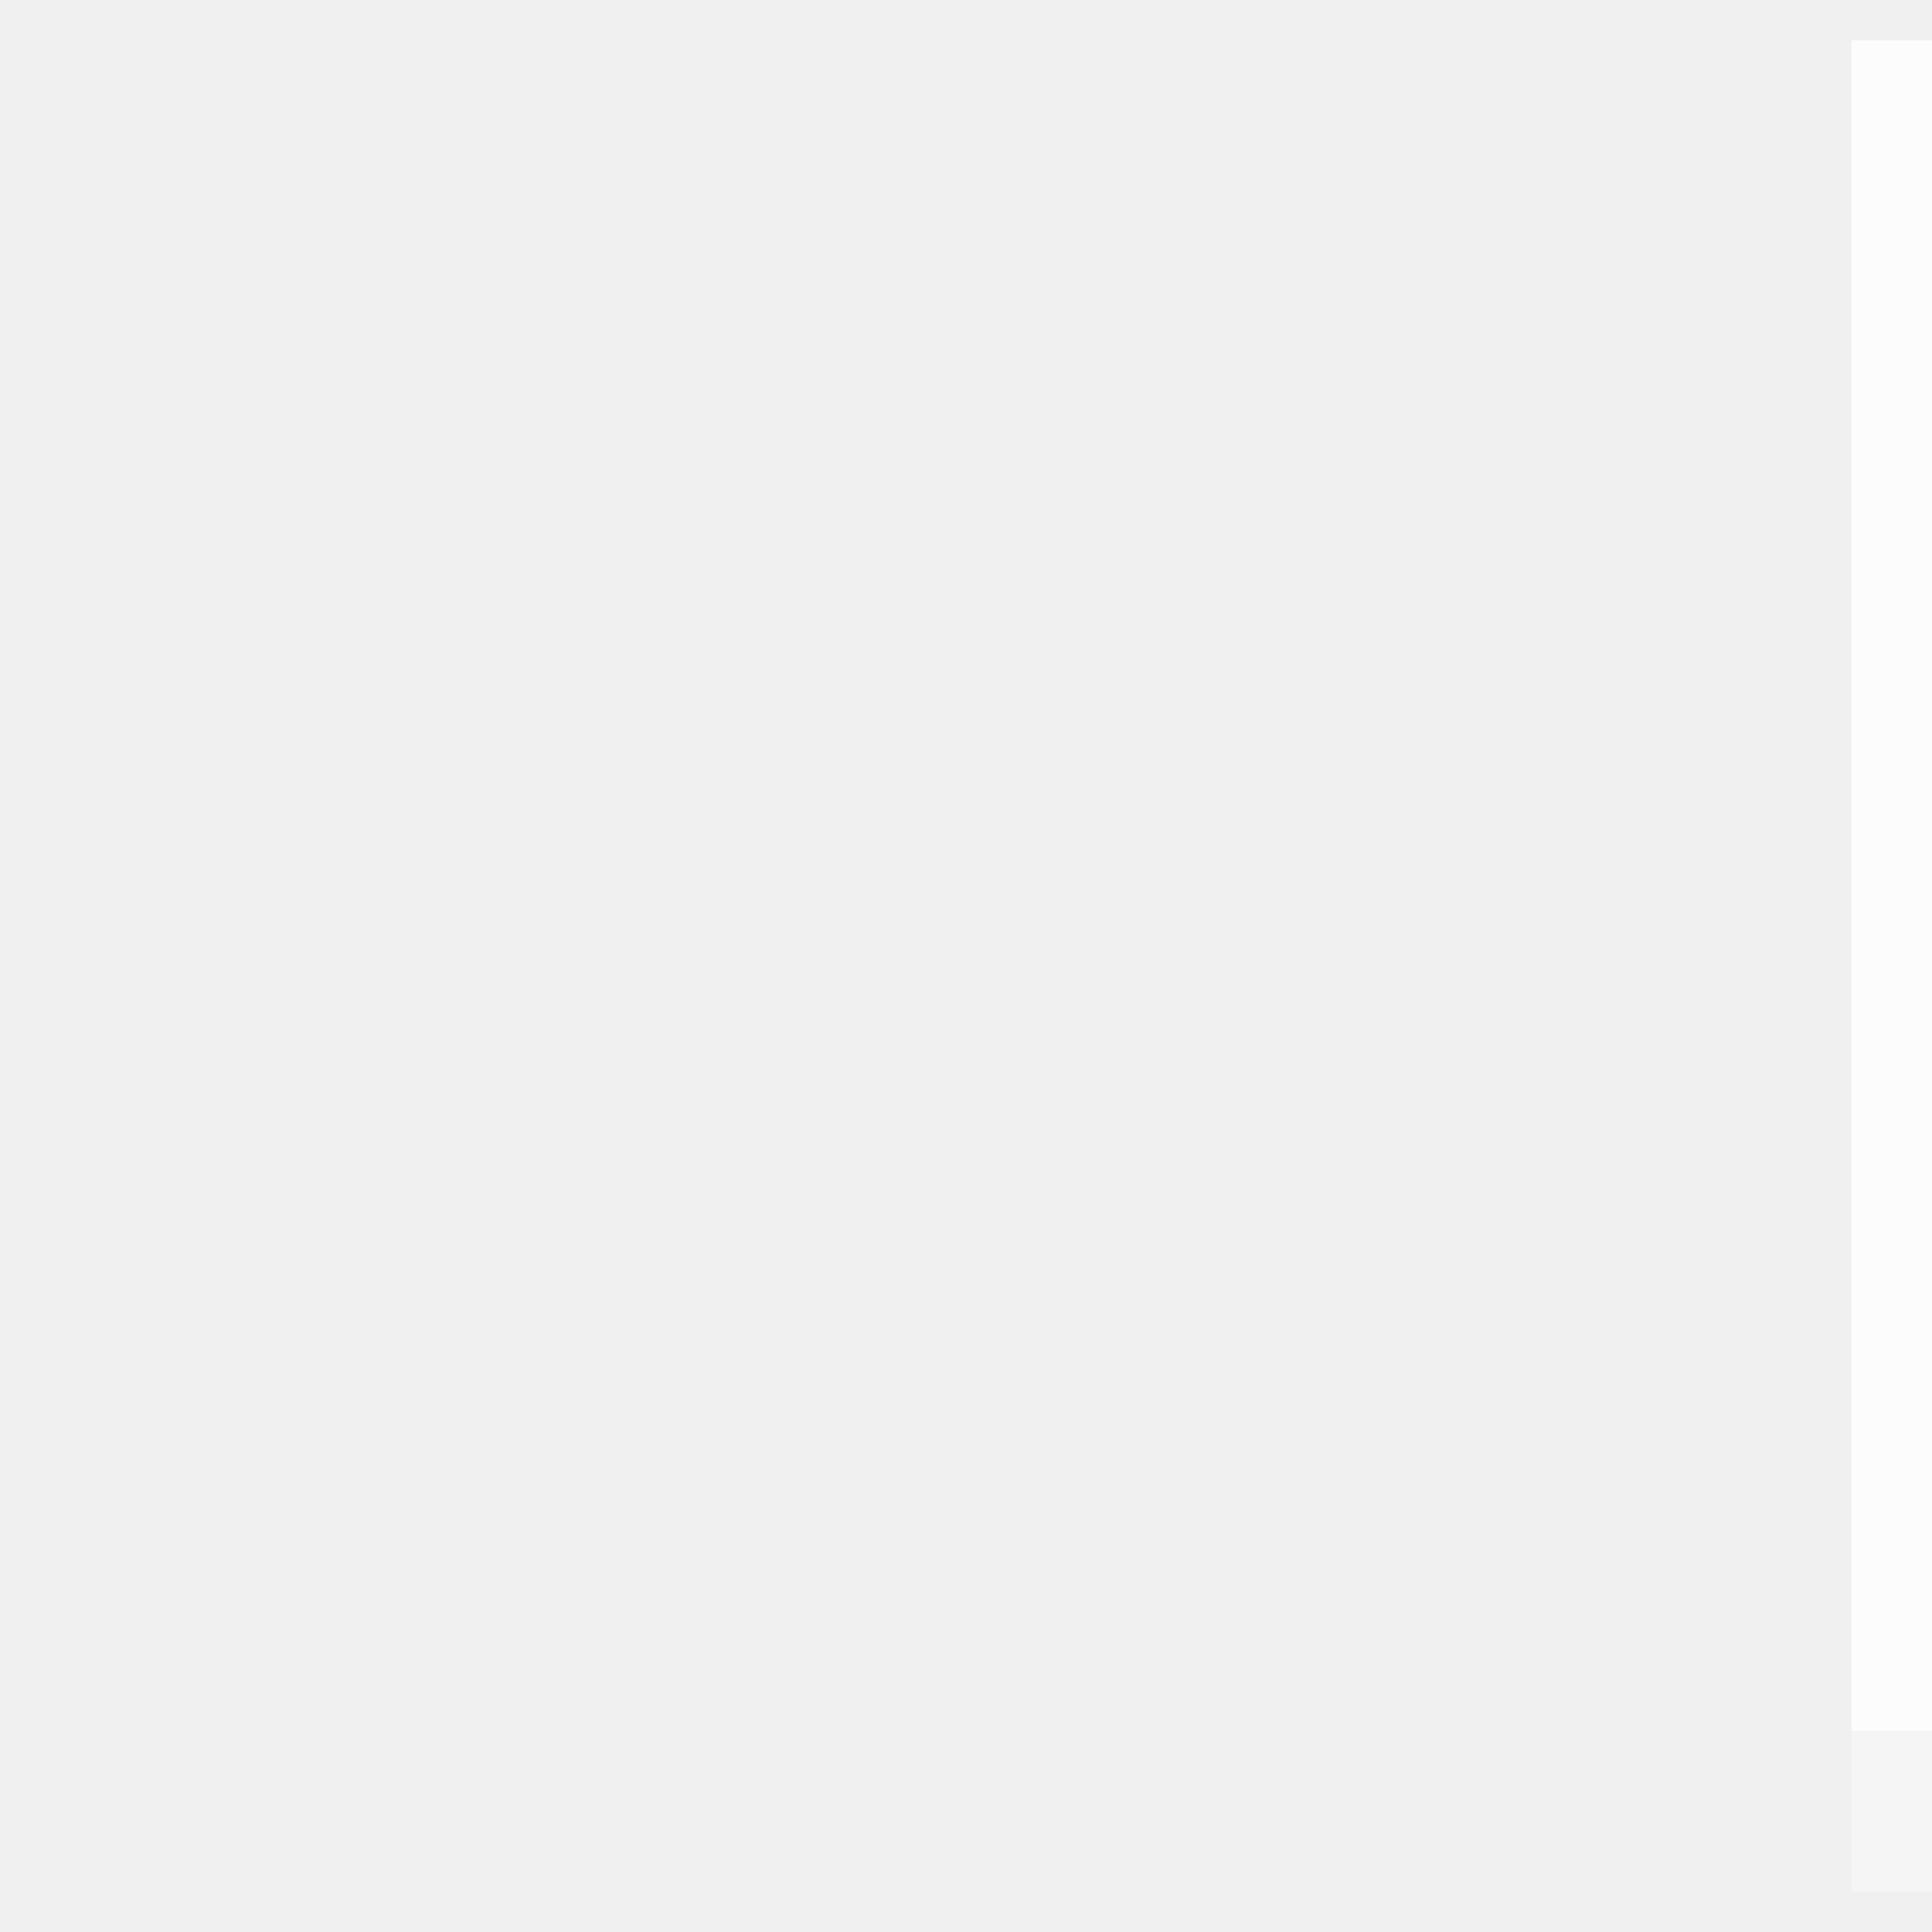
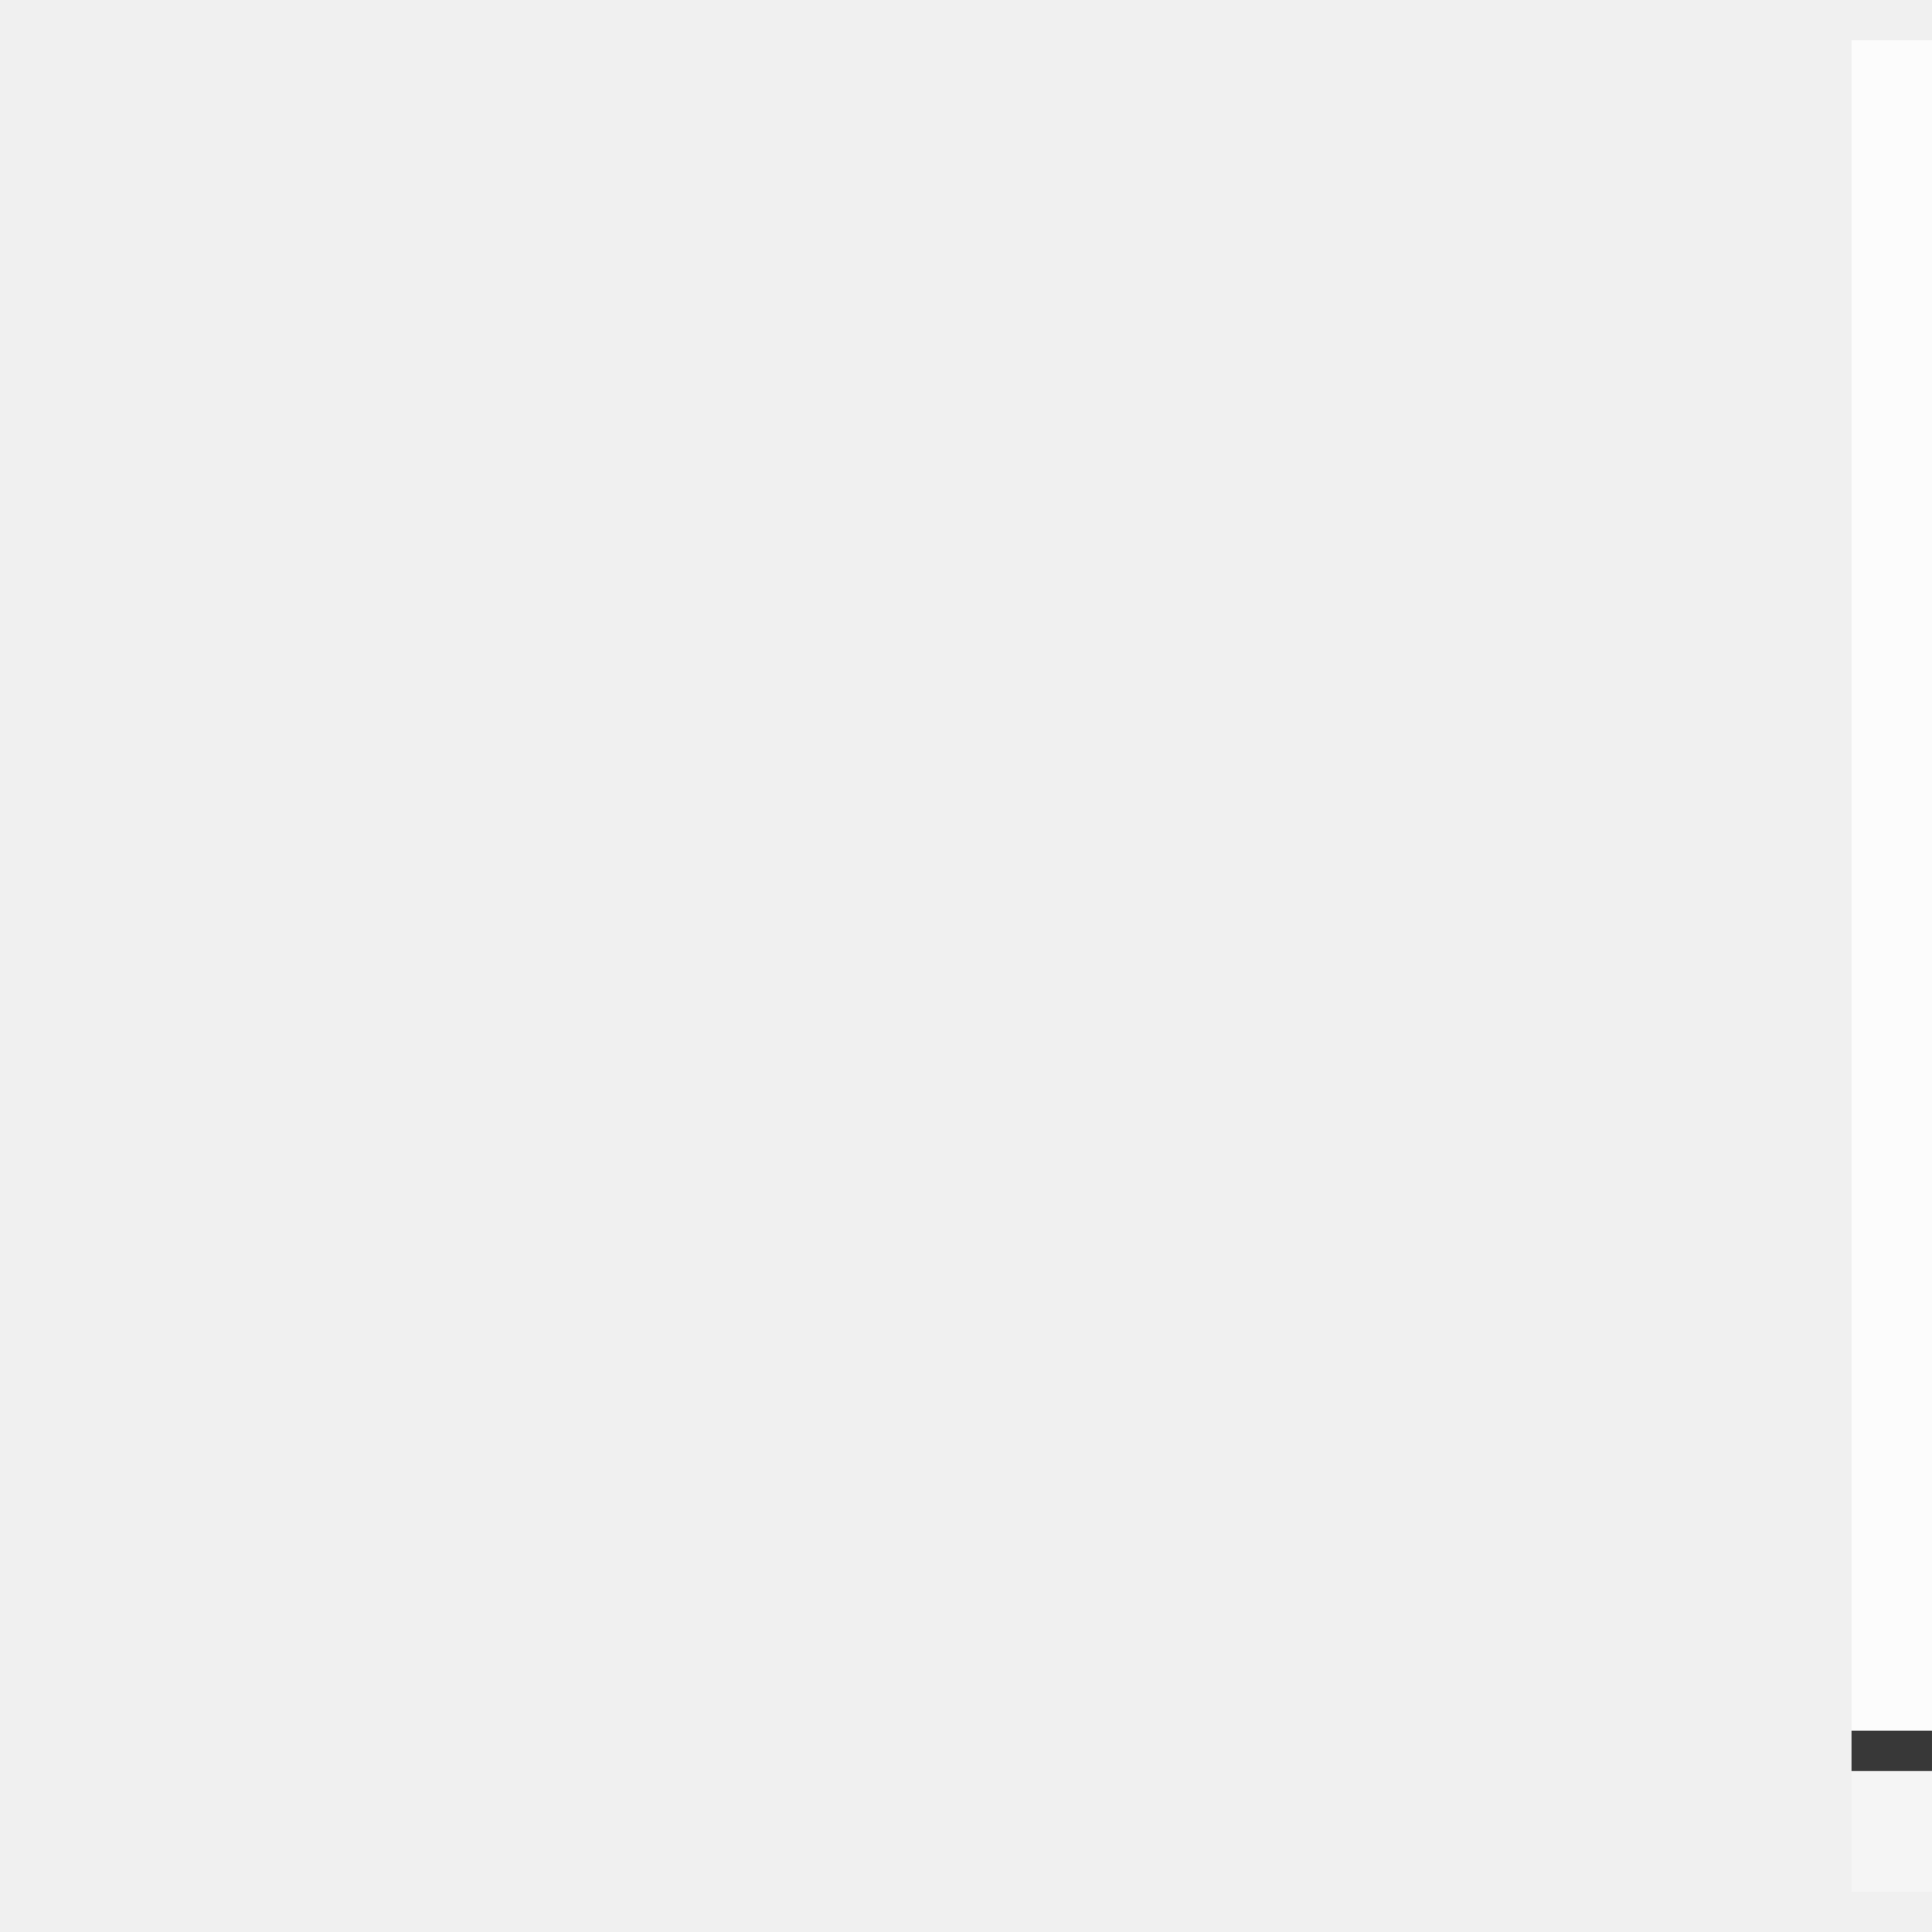
<svg xmlns="http://www.w3.org/2000/svg" width="48" height="48" viewBox="0 0 12.7 12.7" version="1.1" id="svg8">
  <defs id="defs2" />
  <g id="layer1" transform="translate(0,-284.3)">
-     <g id="g842" transform="matrix(0.6666667,0,0,1,12.17083,0)">
-       <path id="rect819" d="m 0,284.565 v 11.113 h 0.794 v -11.113 z" style="fill:#ffffff;fill-opacity:0.784;stroke:none;stroke-width:0.385;stroke-miterlimit:4;stroke-dasharray:none;stroke-opacity:0.071" />
-       <path style="fill:#ffffff;fill-opacity:0.329;stroke:none;stroke-width:0.119;stroke-miterlimit:4;stroke-dasharray:none;stroke-opacity:0.071" d="m 0,296.735 v -1.058 h 0.794 v 1.058 z" id="path2798" />
+     <g id="g2708" transform="translate(12.17084)">
+       <g transform="scale(0.6666667,1)" id="g842">
+         <path style="fill:#ffffff;fill-opacity:0.784;stroke:none;stroke-width:0.385;stroke-miterlimit:4;stroke-dasharray:none;stroke-opacity:0.071" d="m 0,284.565 v 11.113 h 0.794 v -11.113 z" id="rect819" />
+         <path id="path2798" d="m 0,296.735 v -1.058 h 0.794 v 1.058 z" style="fill:#ffffff;fill-opacity:0.329;stroke:none;stroke-width:0.119;stroke-miterlimit:4;stroke-dasharray:none;stroke-opacity:0.071" />
+       </g>
+       <rect y="295.677" x="-4.4408921e-16" height="0.265" width="0.529" id="rect2562" style="fill:#1a1a1a;fill-opacity:0.863;stroke:none;stroke-width:0.054;stroke-miterlimit:4;stroke-dasharray:none;stroke-opacity:0.071" />
    </g>
  </g>
</svg>
